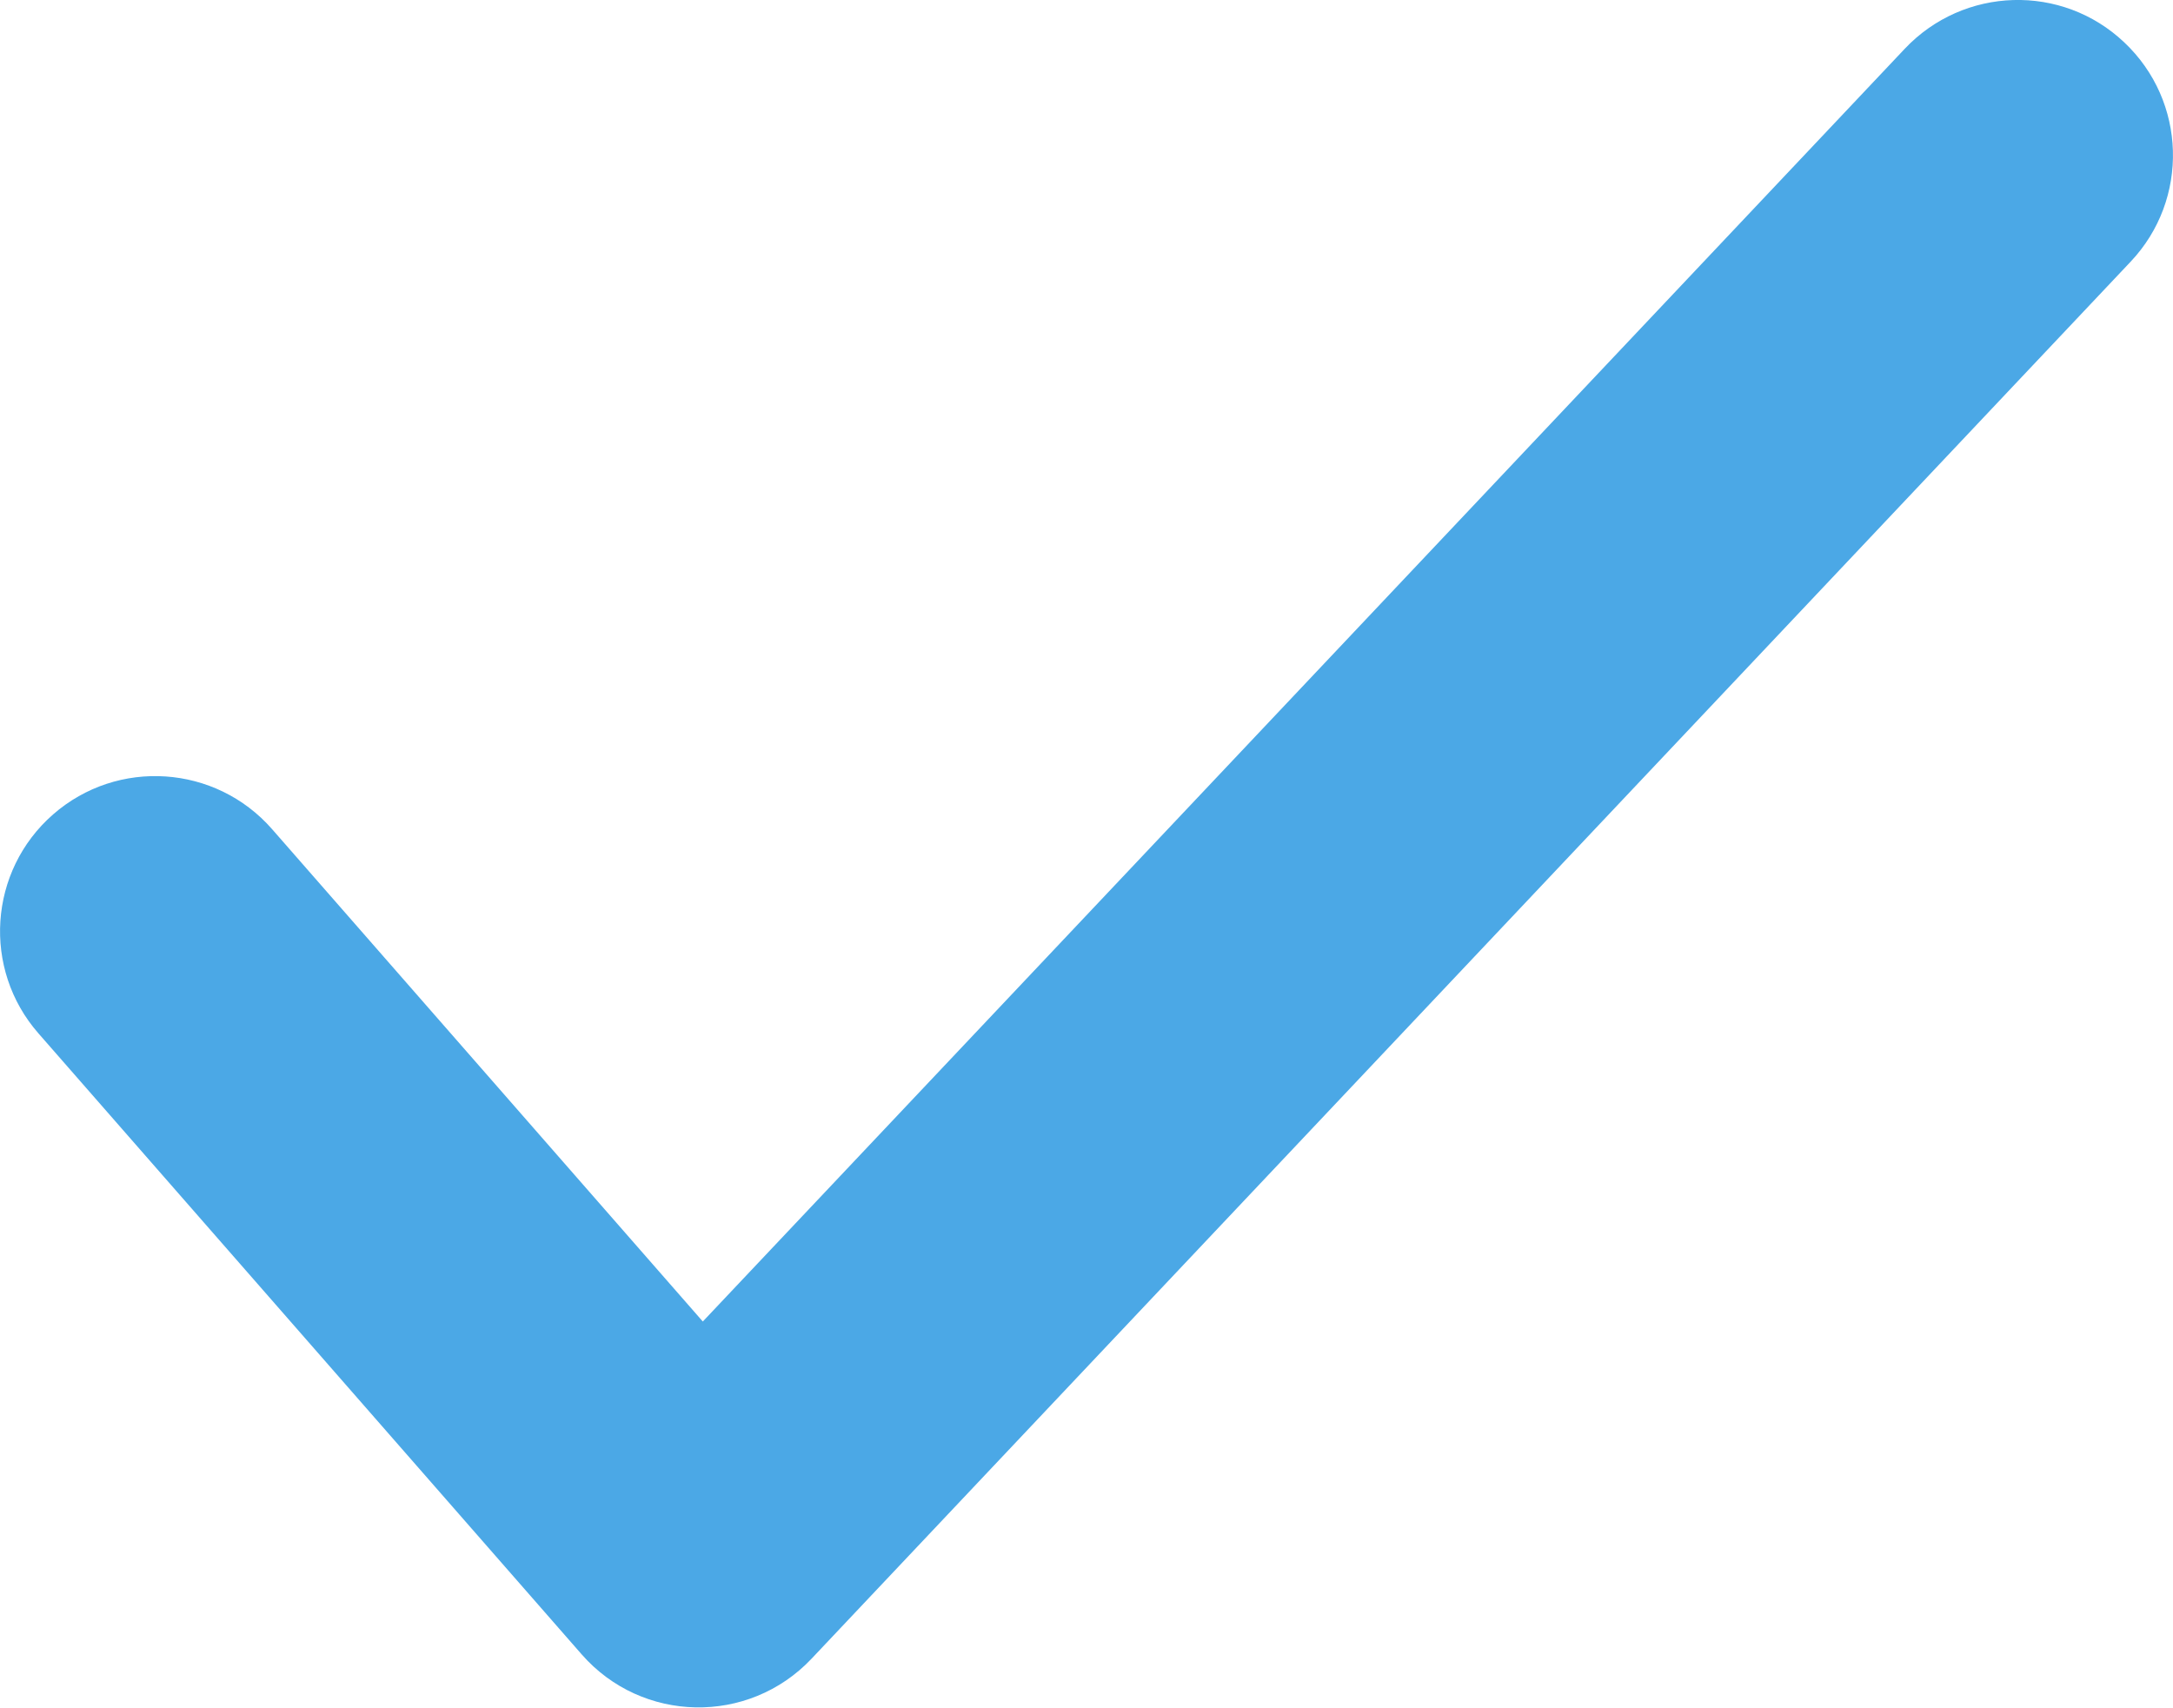
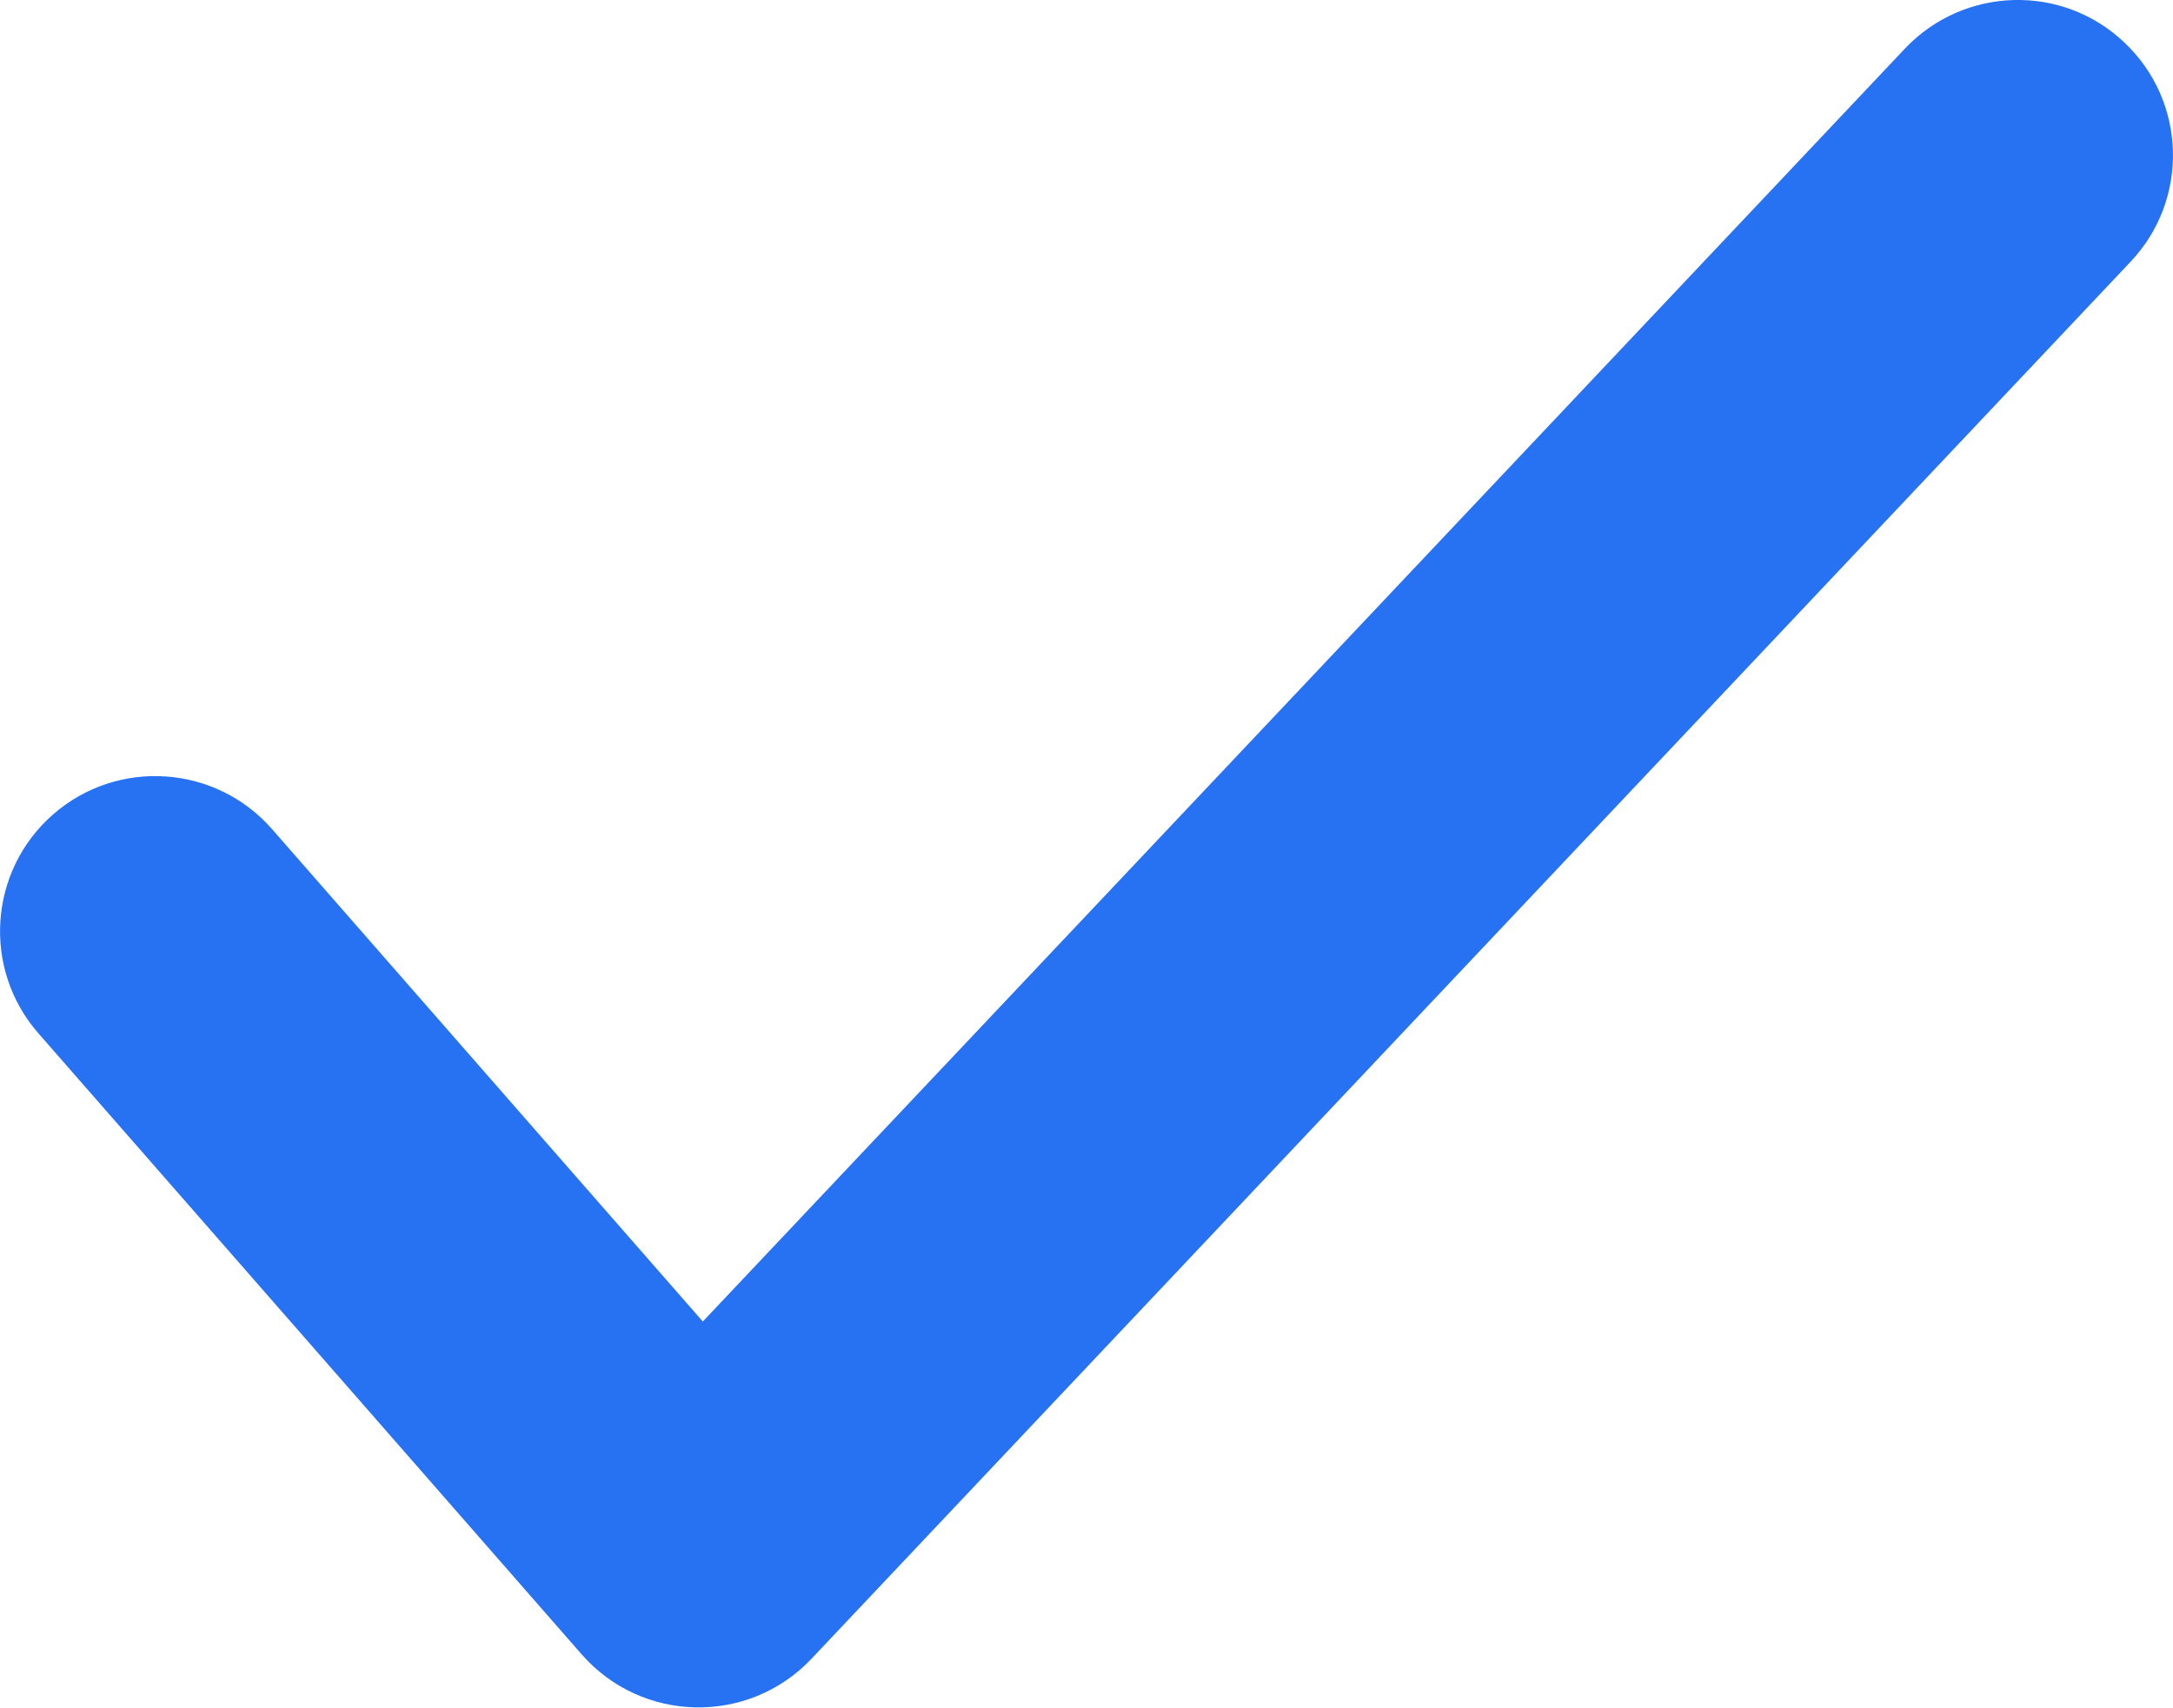
<svg xmlns="http://www.w3.org/2000/svg" width="14" height="11" viewBox="0 0 14 11" fill="none">
-   <path fill="#4BA8E6" d="M3.748 10.659C4.136 11.102 4.822 11.116 5.228 10.687L13.727 1.686C14.106 1.285 14.088 0.652 13.686 0.273C13.285 -0.107 12.652 -0.088 12.272 0.314L4.528 8.514L1.753 5.342C1.389 4.926 0.757 4.884 0.342 5.247C-0.074 5.611 -0.116 6.243 0.248 6.658L3.748 10.659">
+   <path fill="#2772F3" d="M3.748 10.659C4.136 11.102 4.822 11.116 5.228 10.687L13.727 1.686C14.106 1.285 14.088 0.652 13.686 0.273C13.285 -0.107 12.652 -0.088 12.272 0.314L4.528 8.514L1.753 5.342C1.389 4.926 0.757 4.884 0.342 5.247C-0.074 5.611 -0.116 6.243 0.248 6.658L3.748 10.659">
</path>
</svg>
